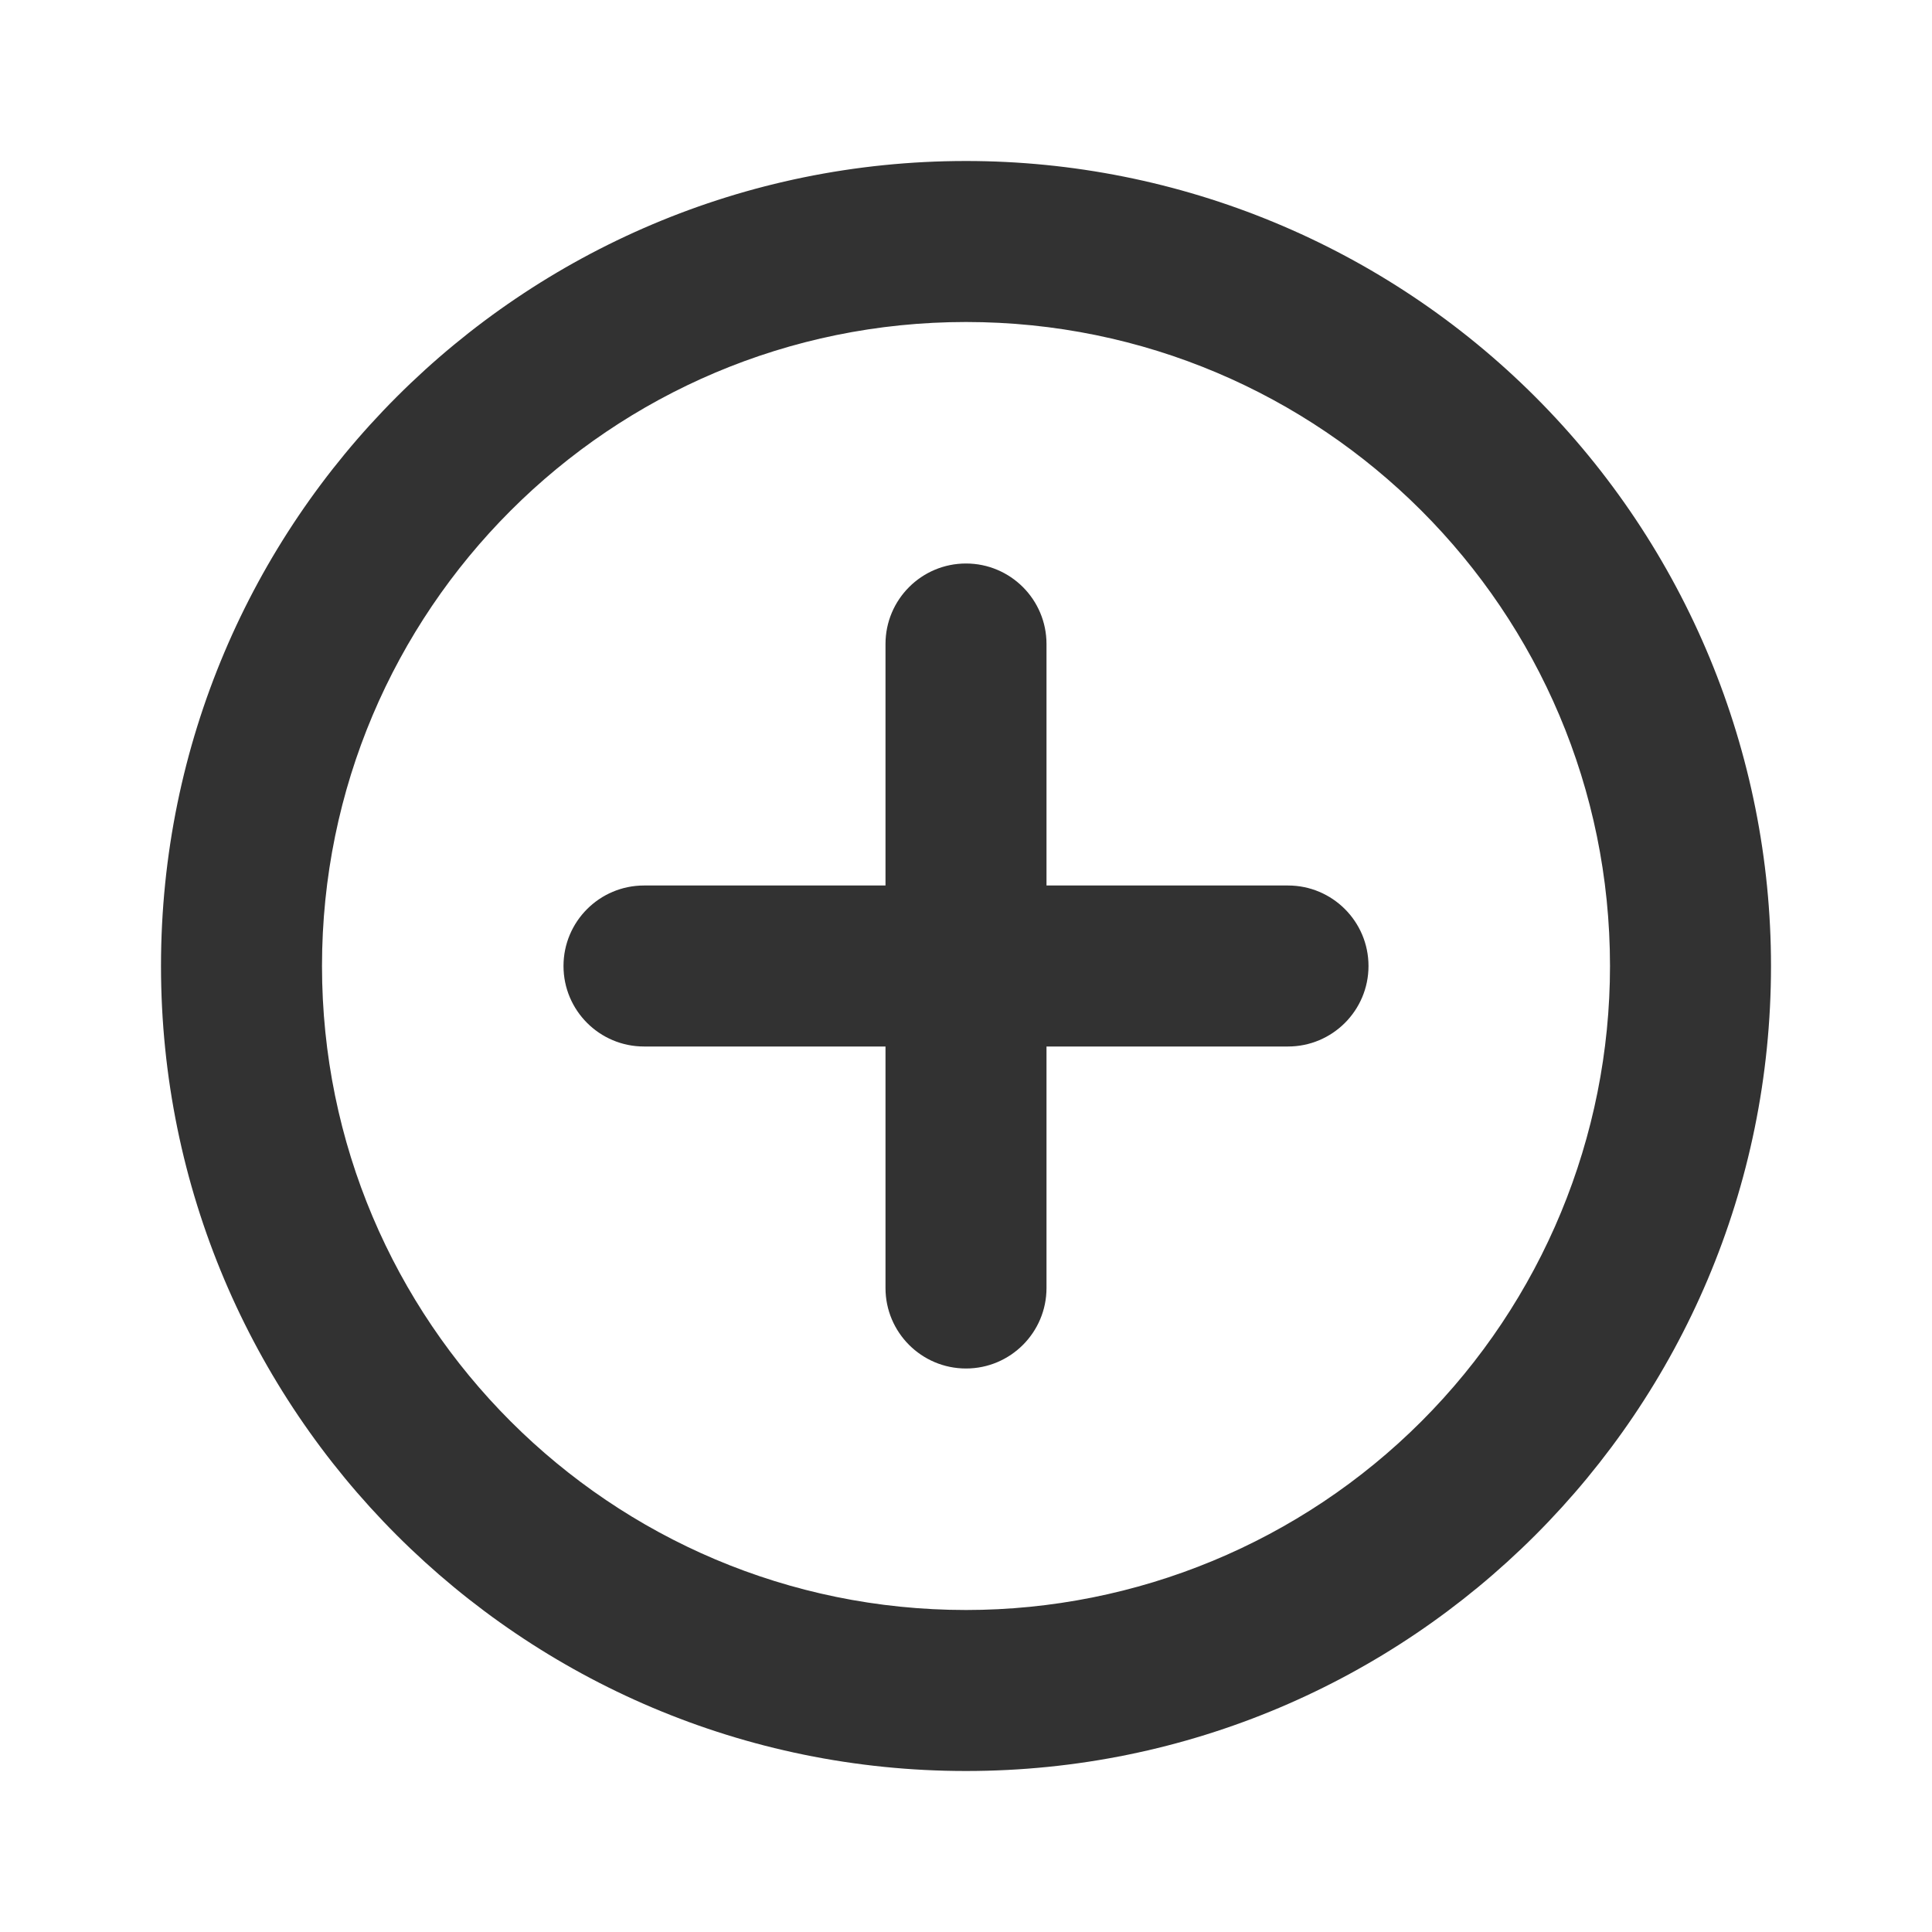
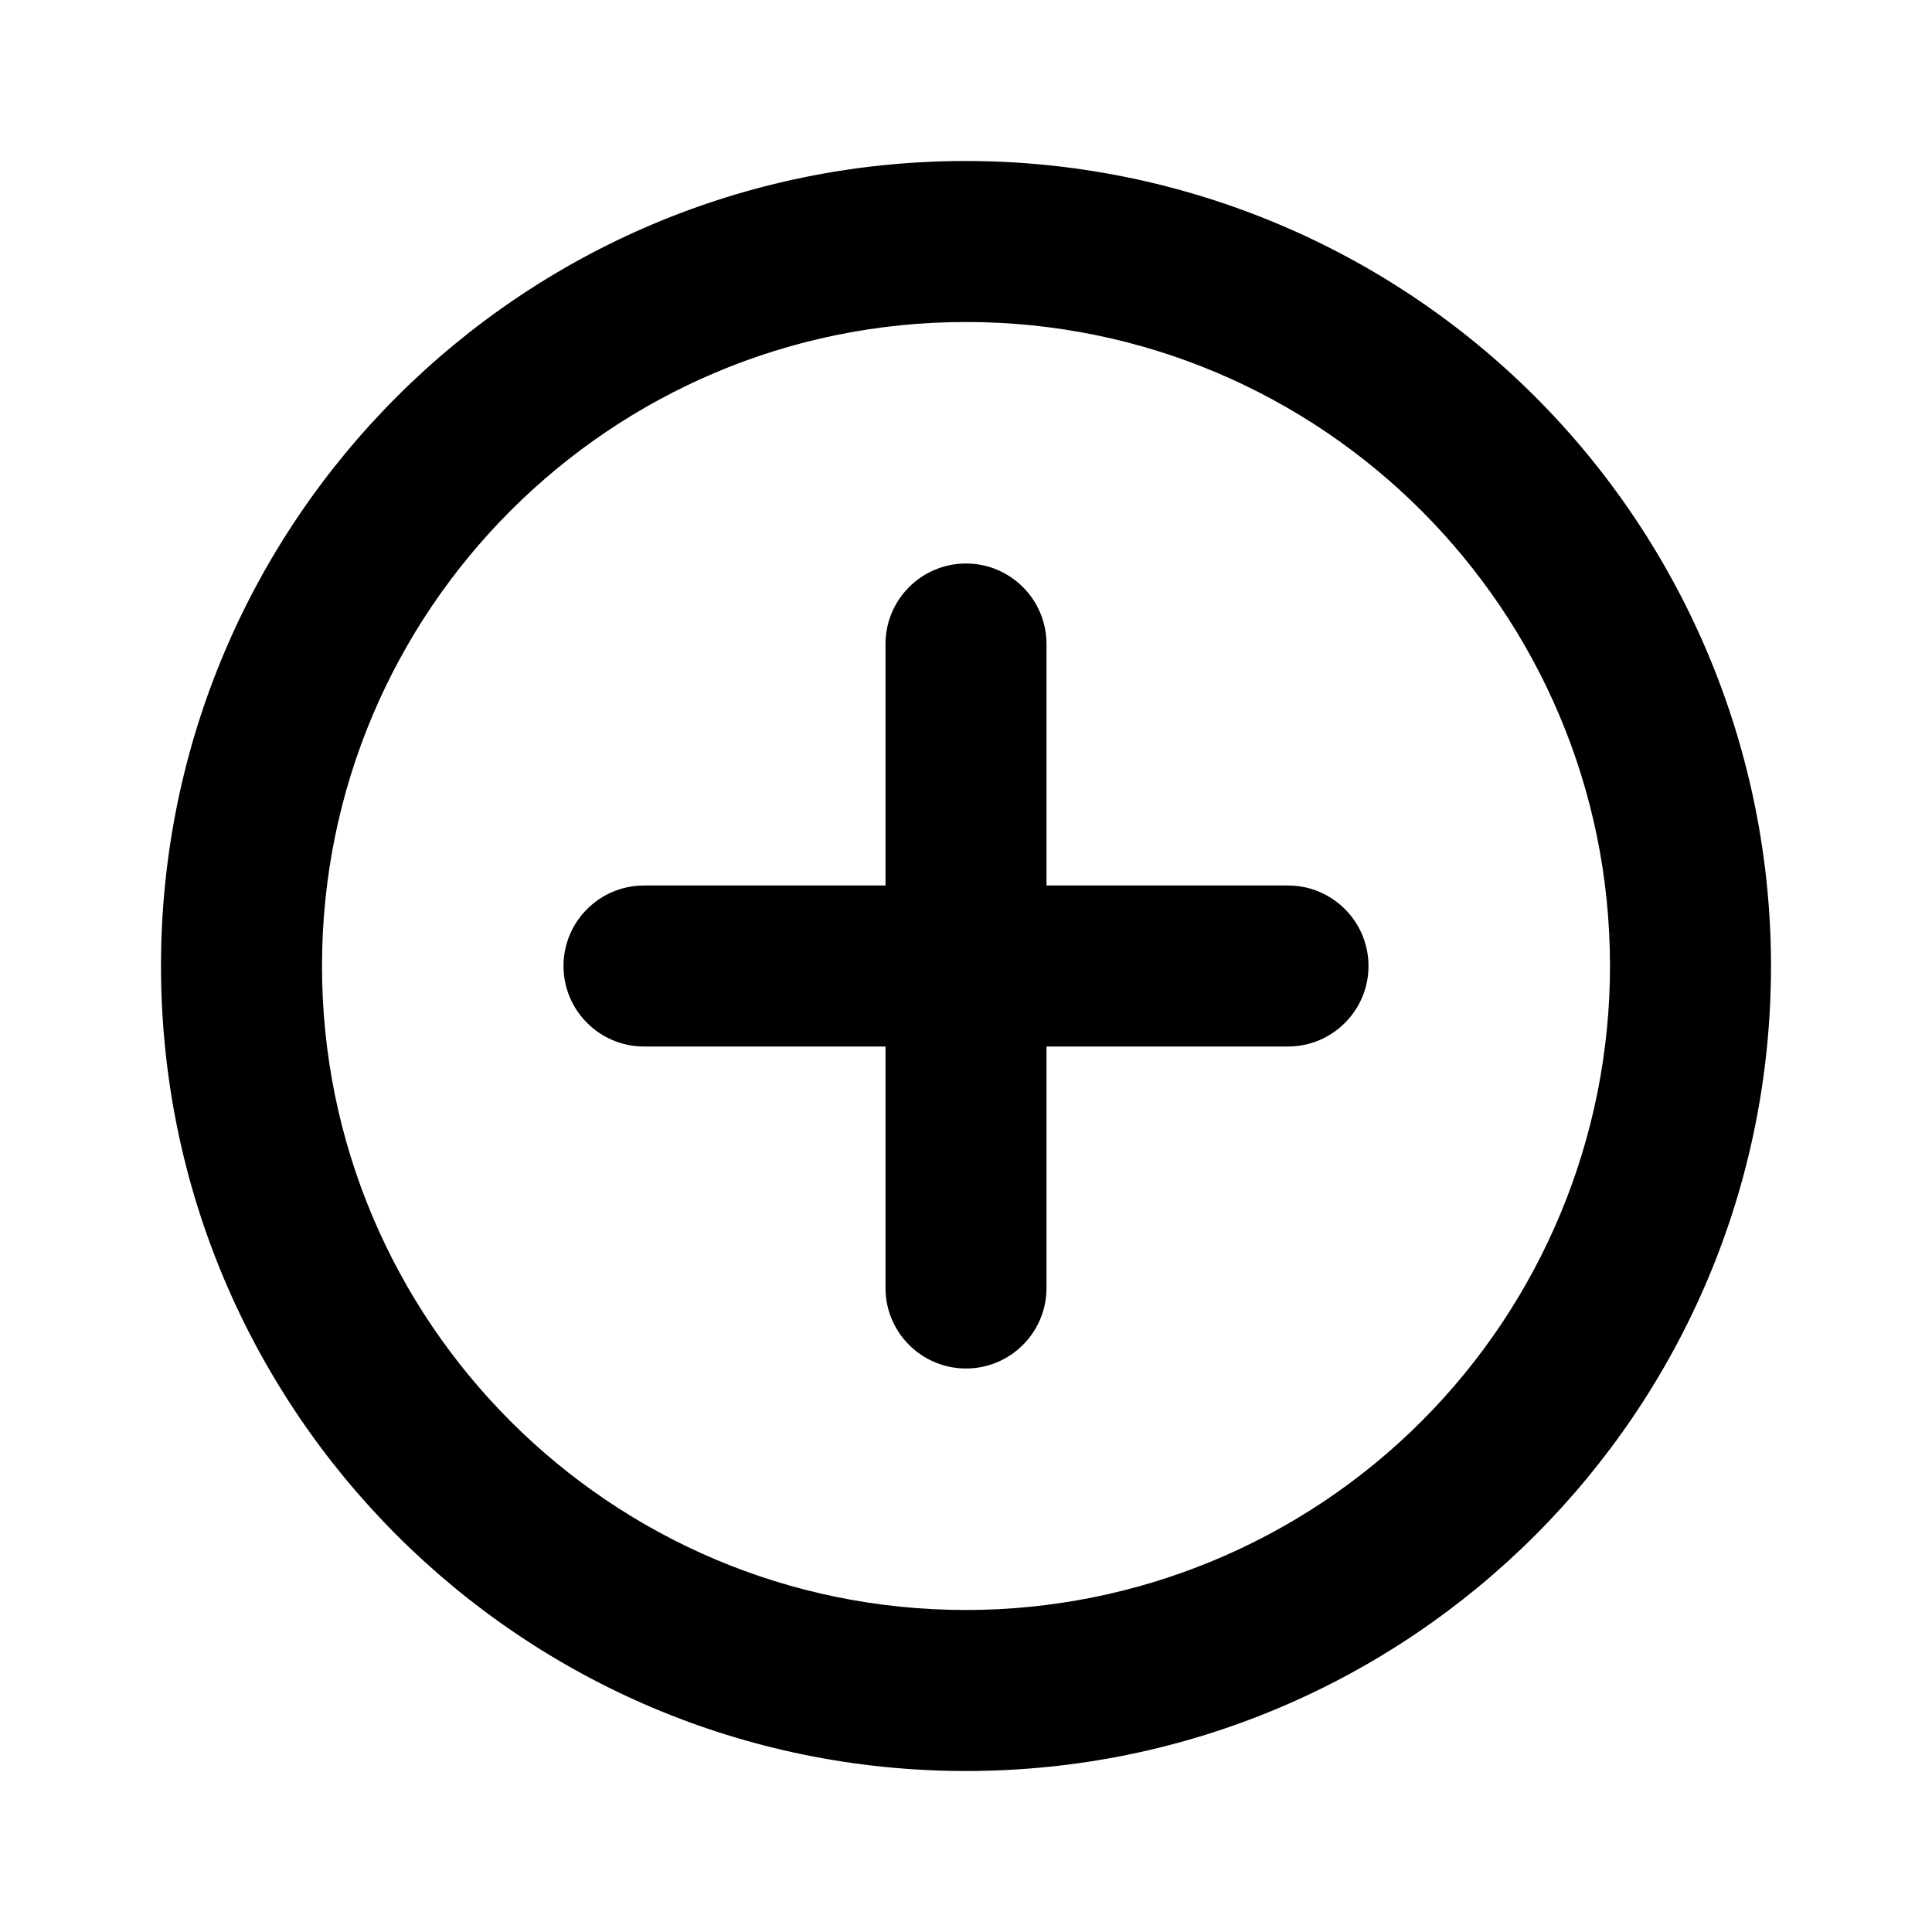
<svg xmlns="http://www.w3.org/2000/svg" width="24" height="24" viewBox="0 0 24 24" fill="none">
-   <path fill-rule="evenodd" clip-rule="evenodd" d="M12 2C6.477 2 2 6.477 2 12C2 17.523 6.477 22 12 22C17.523 22 22 17.523 22 12C22 9.348 20.946 6.804 19.071 4.929C17.196 3.054 14.652 2 12 2ZM12 20C7.582 20 4 16.418 4 12C4 7.582 7.582 4 12 4C16.418 4 20 7.582 20 12C20 14.122 19.157 16.157 17.657 17.657C16.157 19.157 14.122 20 12 20ZM16 11H13V8C13 7.448 12.552 7 12 7C11.448 7 11 7.448 11 8V11H8C7.448 11 7 11.448 7 12C7 12.552 7.448 13 8 13H11V16C11 16.552 11.448 17 12 17C12.552 17 13 16.552 13 16V13H16C16.552 13 17 12.552 17 12C17 11.448 16.552 11 16 11Z" fill="#323232" />
+   <path fill-rule="evenodd" clip-rule="evenodd" d="M12 2C6.477 2 2 6.477 2 12C2 17.523 6.477 22 12 22C17.523 22 22 17.523 22 12C22 9.348 20.946 6.804 19.071 4.929C17.196 3.054 14.652 2 12 2ZM12 20C7.582 20 4 16.418 4 12C4 7.582 7.582 4 12 4C16.418 4 20 7.582 20 12C20 14.122 19.157 16.157 17.657 17.657C16.157 19.157 14.122 20 12 20ZM16 11H13V8C13 7.448 12.552 7 12 7C11.448 7 11 7.448 11 8V11H8C7.448 11 7 11.448 7 12C7 12.552 7.448 13 8 13H11V16C11 16.552 11.448 17 12 17C12.552 17 13 16.552 13 16V13H16C16.552 13 17 12.552 17 12C17 11.448 16.552 11 16 11Z" fill="currentColor" />
</svg>
